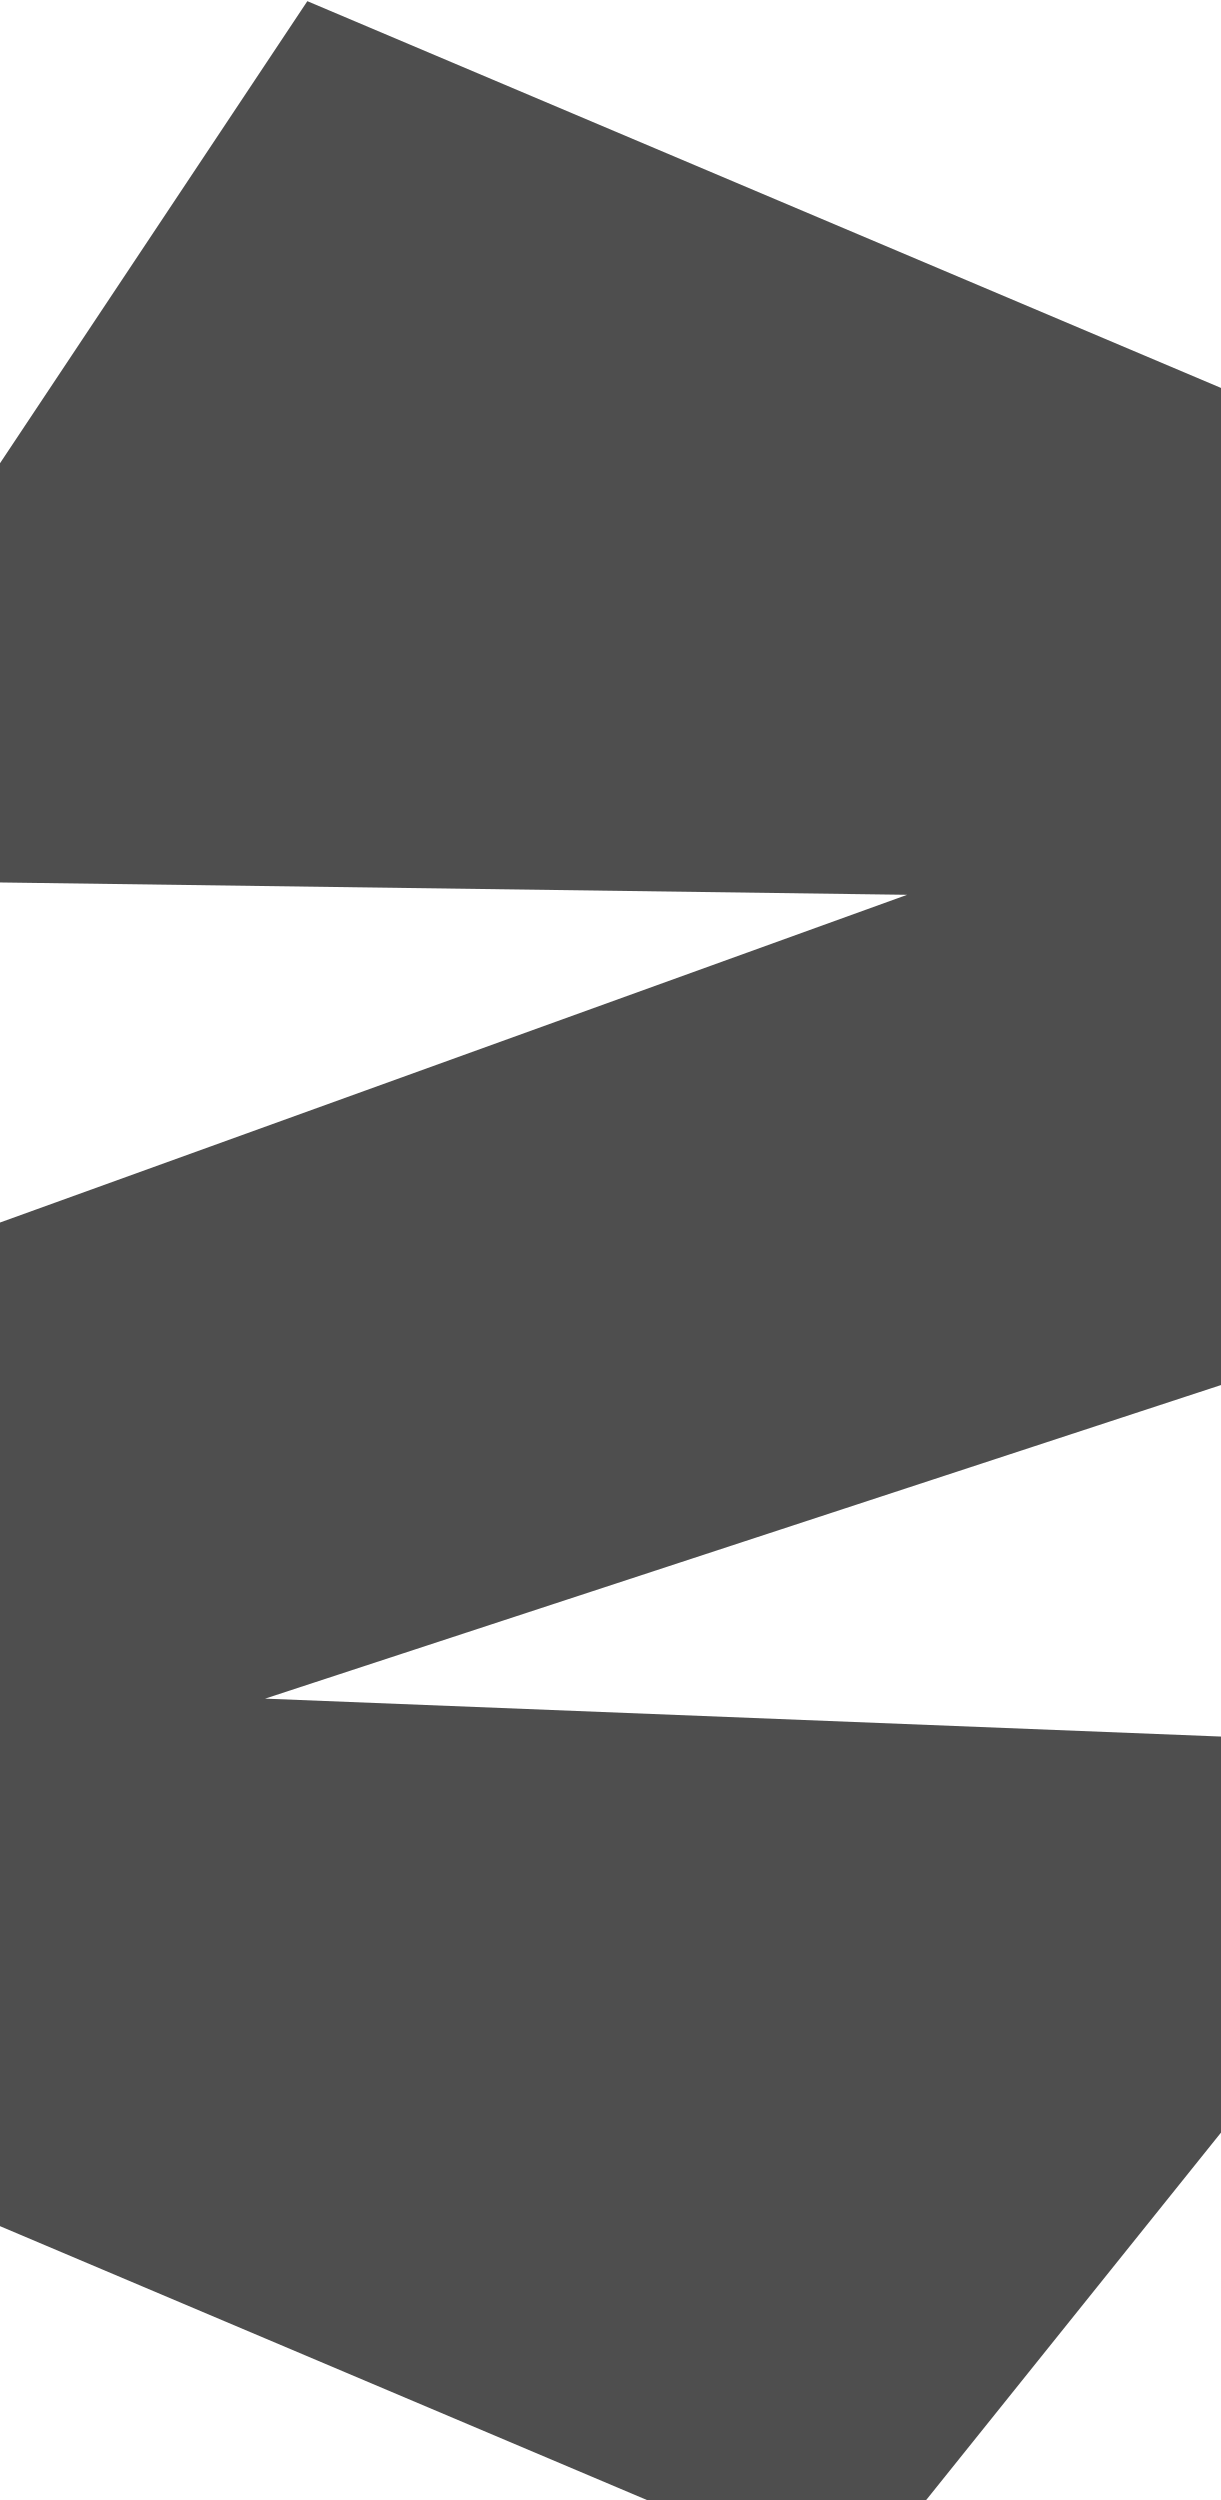
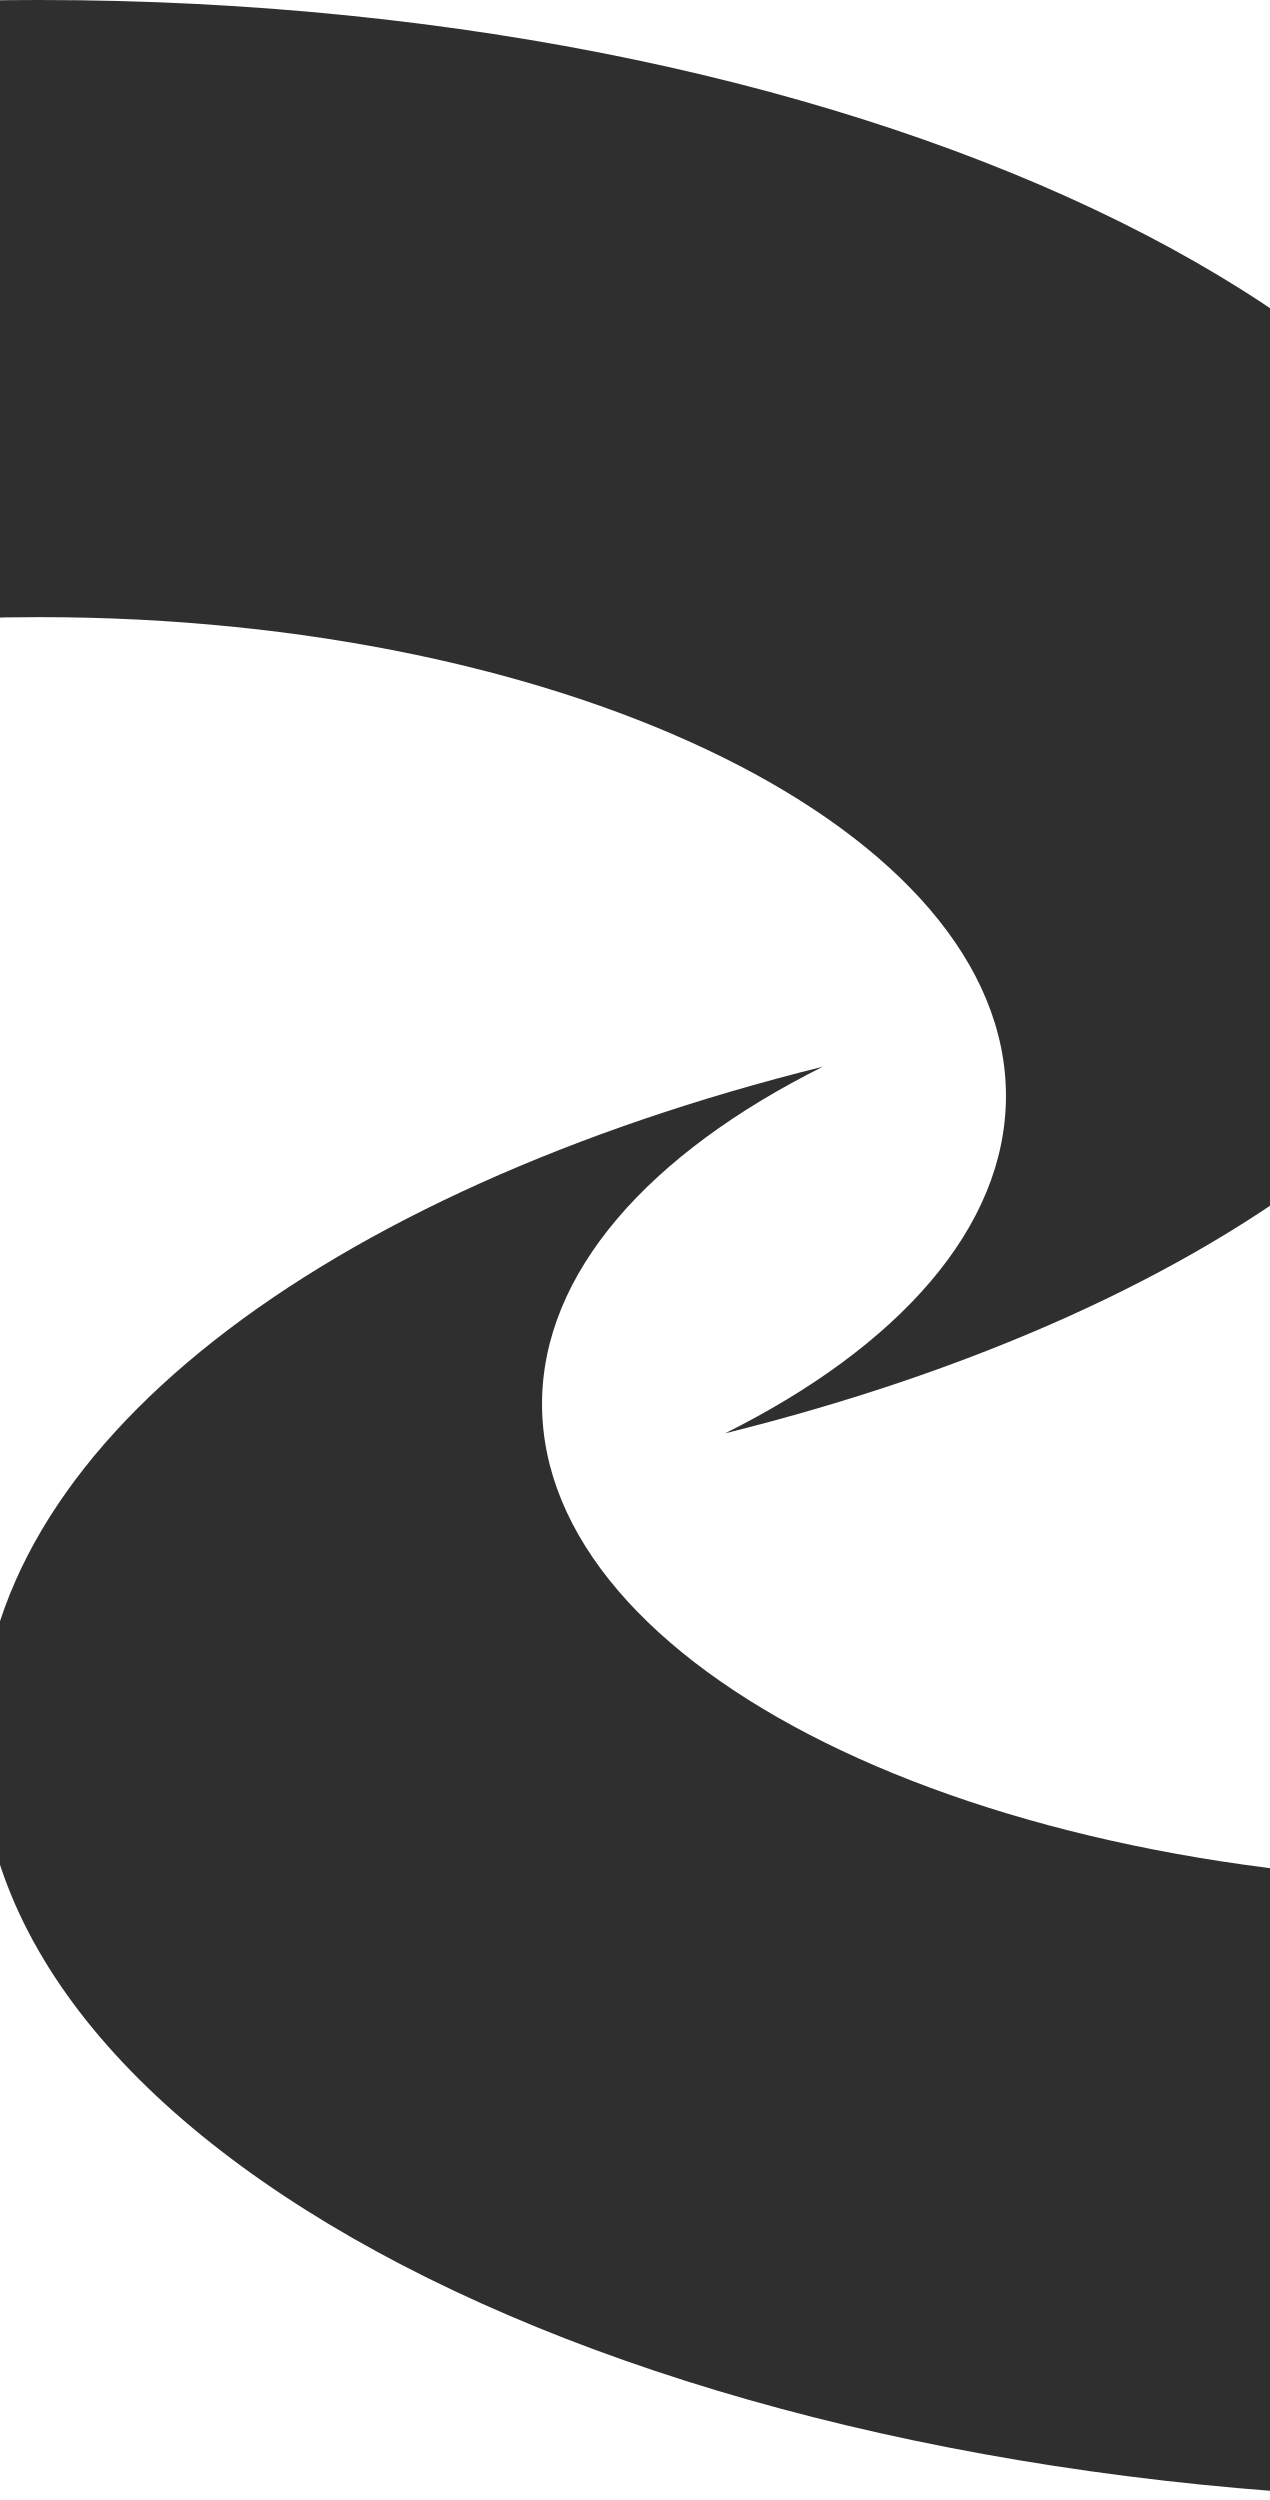
- <svg xmlns="http://www.w3.org/2000/svg" width="430" height="881" viewBox="0 0 430 881" fill="none">
-   <path d="M538.805 616.268L301.437 912.101L-259.107 674.815L-183.953 497.279L319.673 315.329L-97.379 309.656L108.308 0.412L694.468 248.542L619.315 426.077L93.418 598.6L538.805 616.268Z" fill="#303030" fill-opacity="0.85" />
+ <svg xmlns="http://www.w3.org/2000/svg" width="430" height="847" viewBox="0 0 430 847" fill="none">
+   <path d="M668.614 617.963V834.904C618.961 842.756 566.063 847 511.275 847C225.258 847 -6.663 732.165 -6.663 590.516C-6.663 490.307 109.537 403.459 278.795 361.388C220.017 390.729 183.642 431.174 183.642 475.683C183.642 565.328 330.256 637.914 511.169 637.914C568.245 637.914 621.862 630.692 668.533 618.053L668.614 617.963Z" fill="#2F2F2F" />
+   <path d="M-144.152 229.037V12.096C-94.5 4.241 -41.601 0 13.213 0C299.203 0 531.125 114.835 531.125 256.482C531.125 356.693 414.951 443.541 245.666 485.612C304.445 456.271 340.82 415.826 340.82 371.317C340.82 281.669 194.205 209.086 13.293 209.086C-43.757 209.086 -97.4 216.308 -144.072 228.947L-144.152 229.037Z" fill="#2F2F2F" />
</svg>
